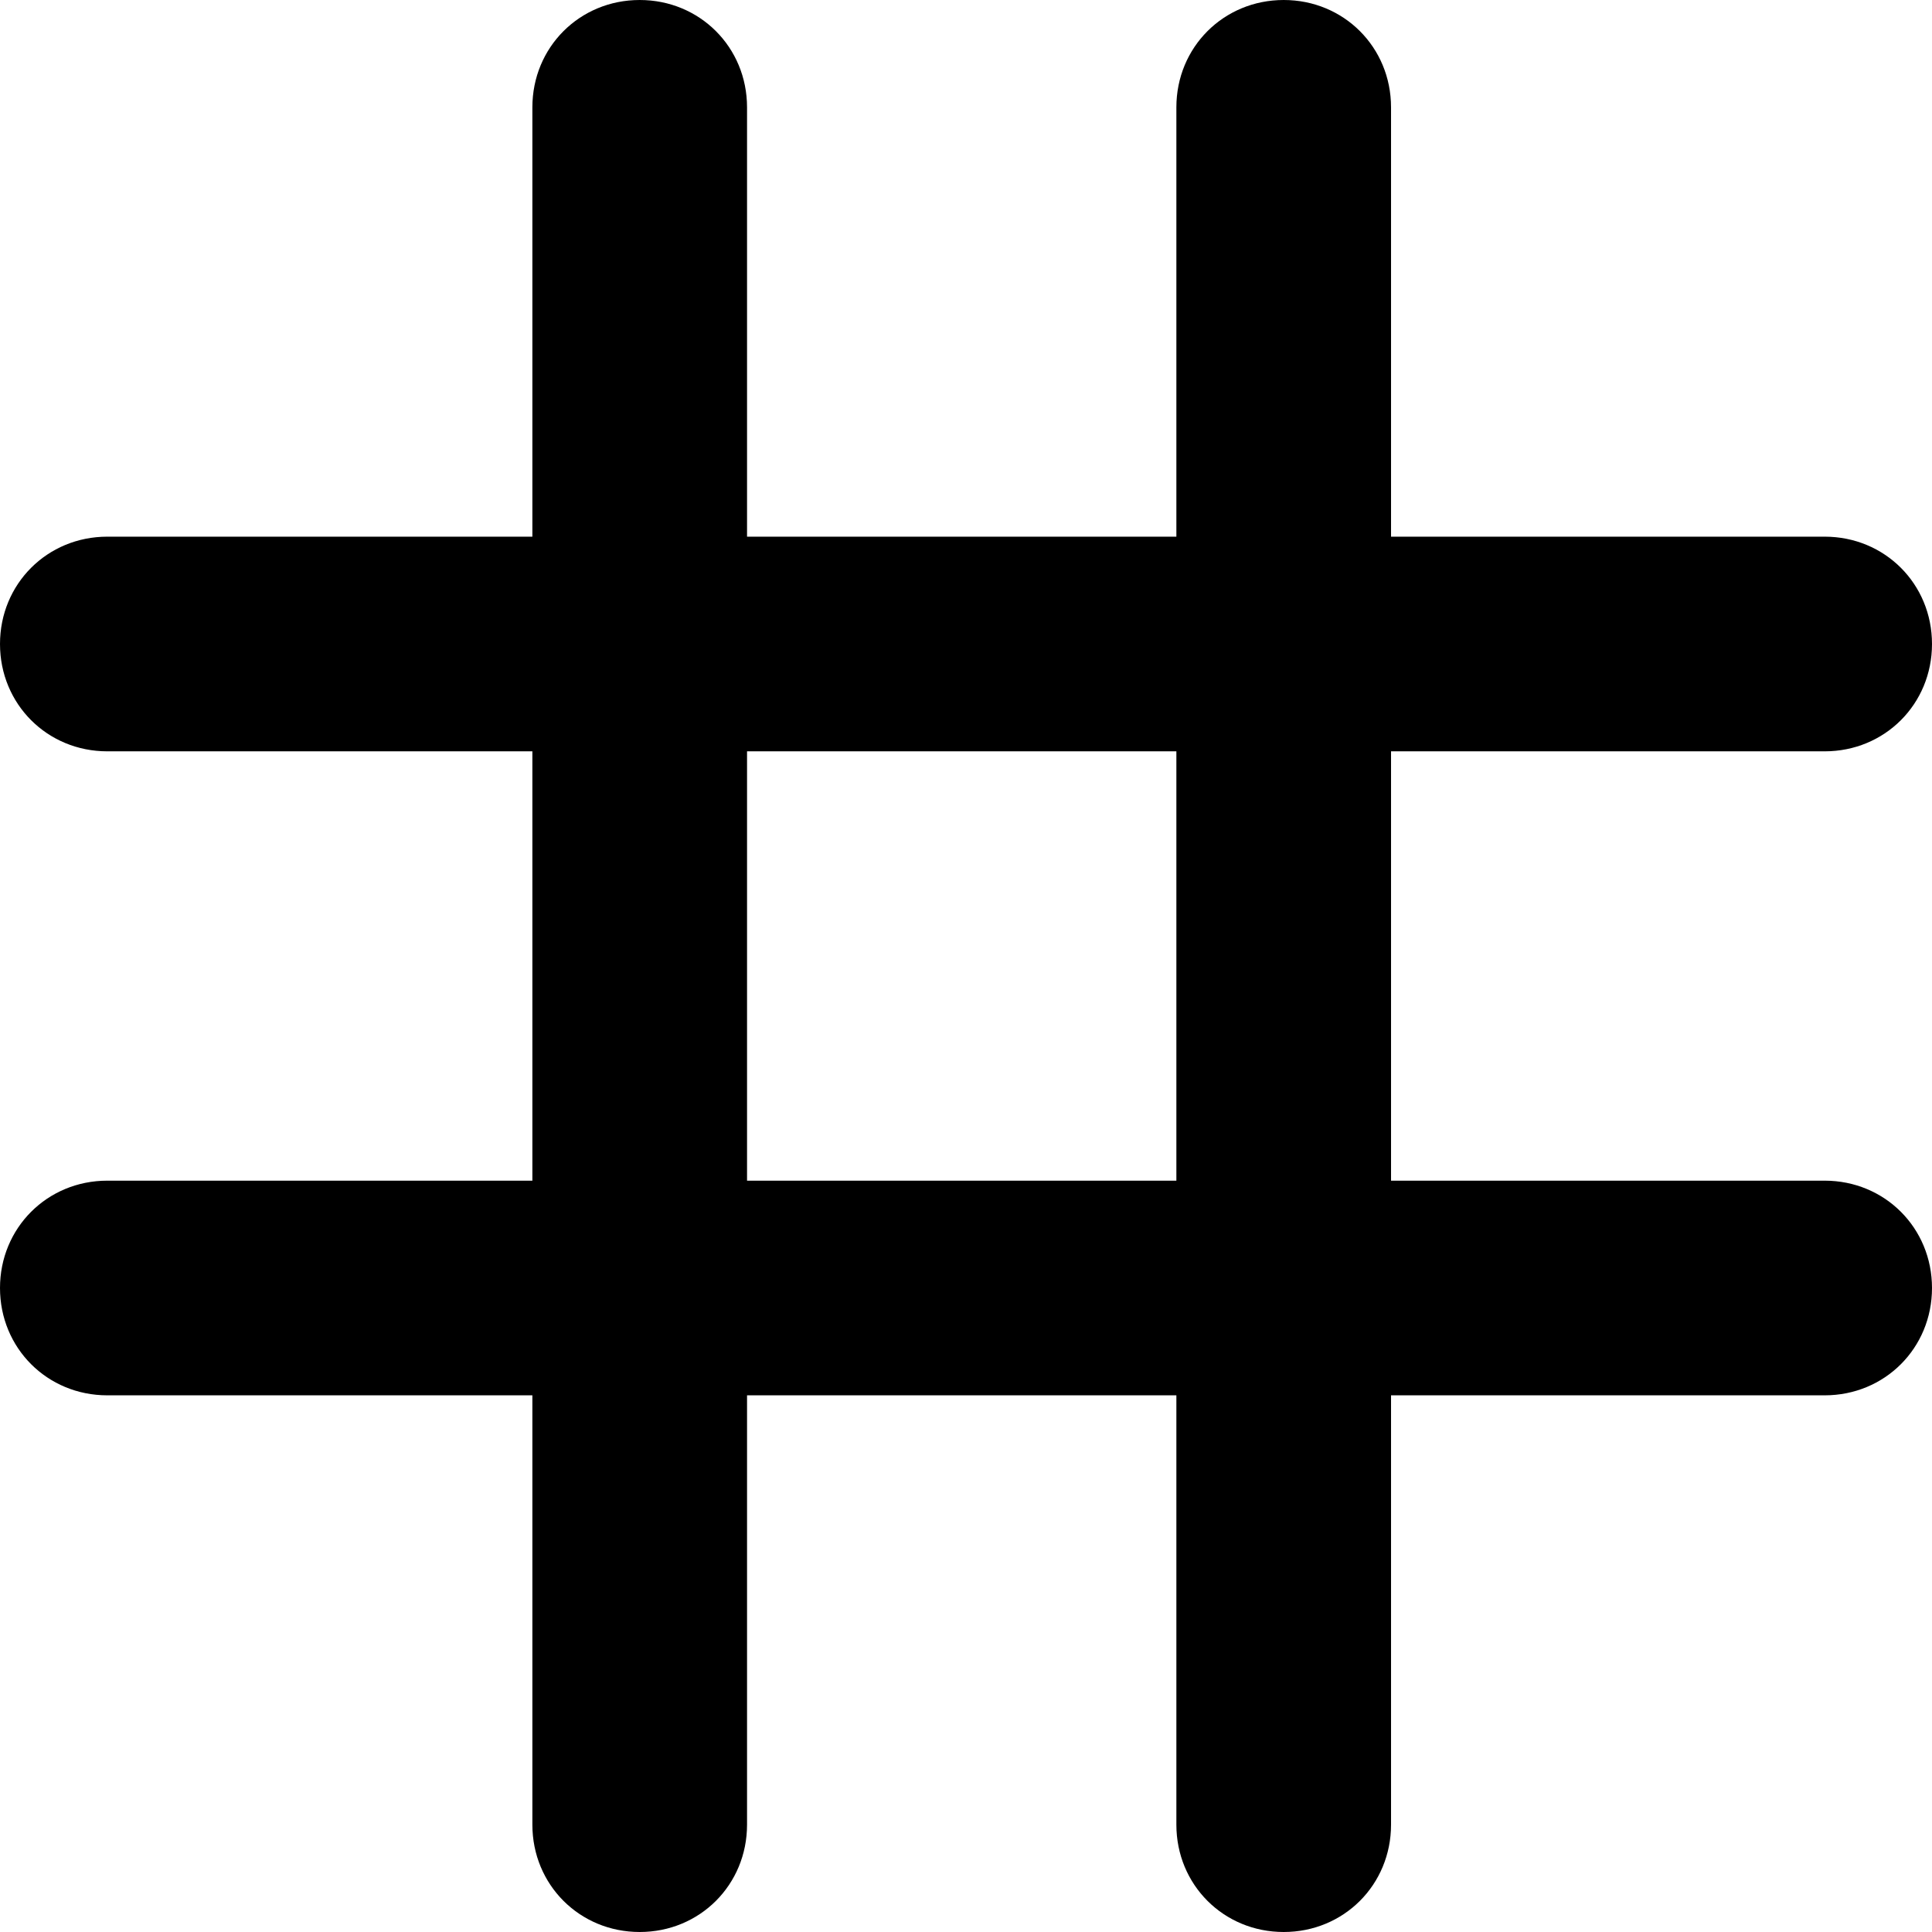
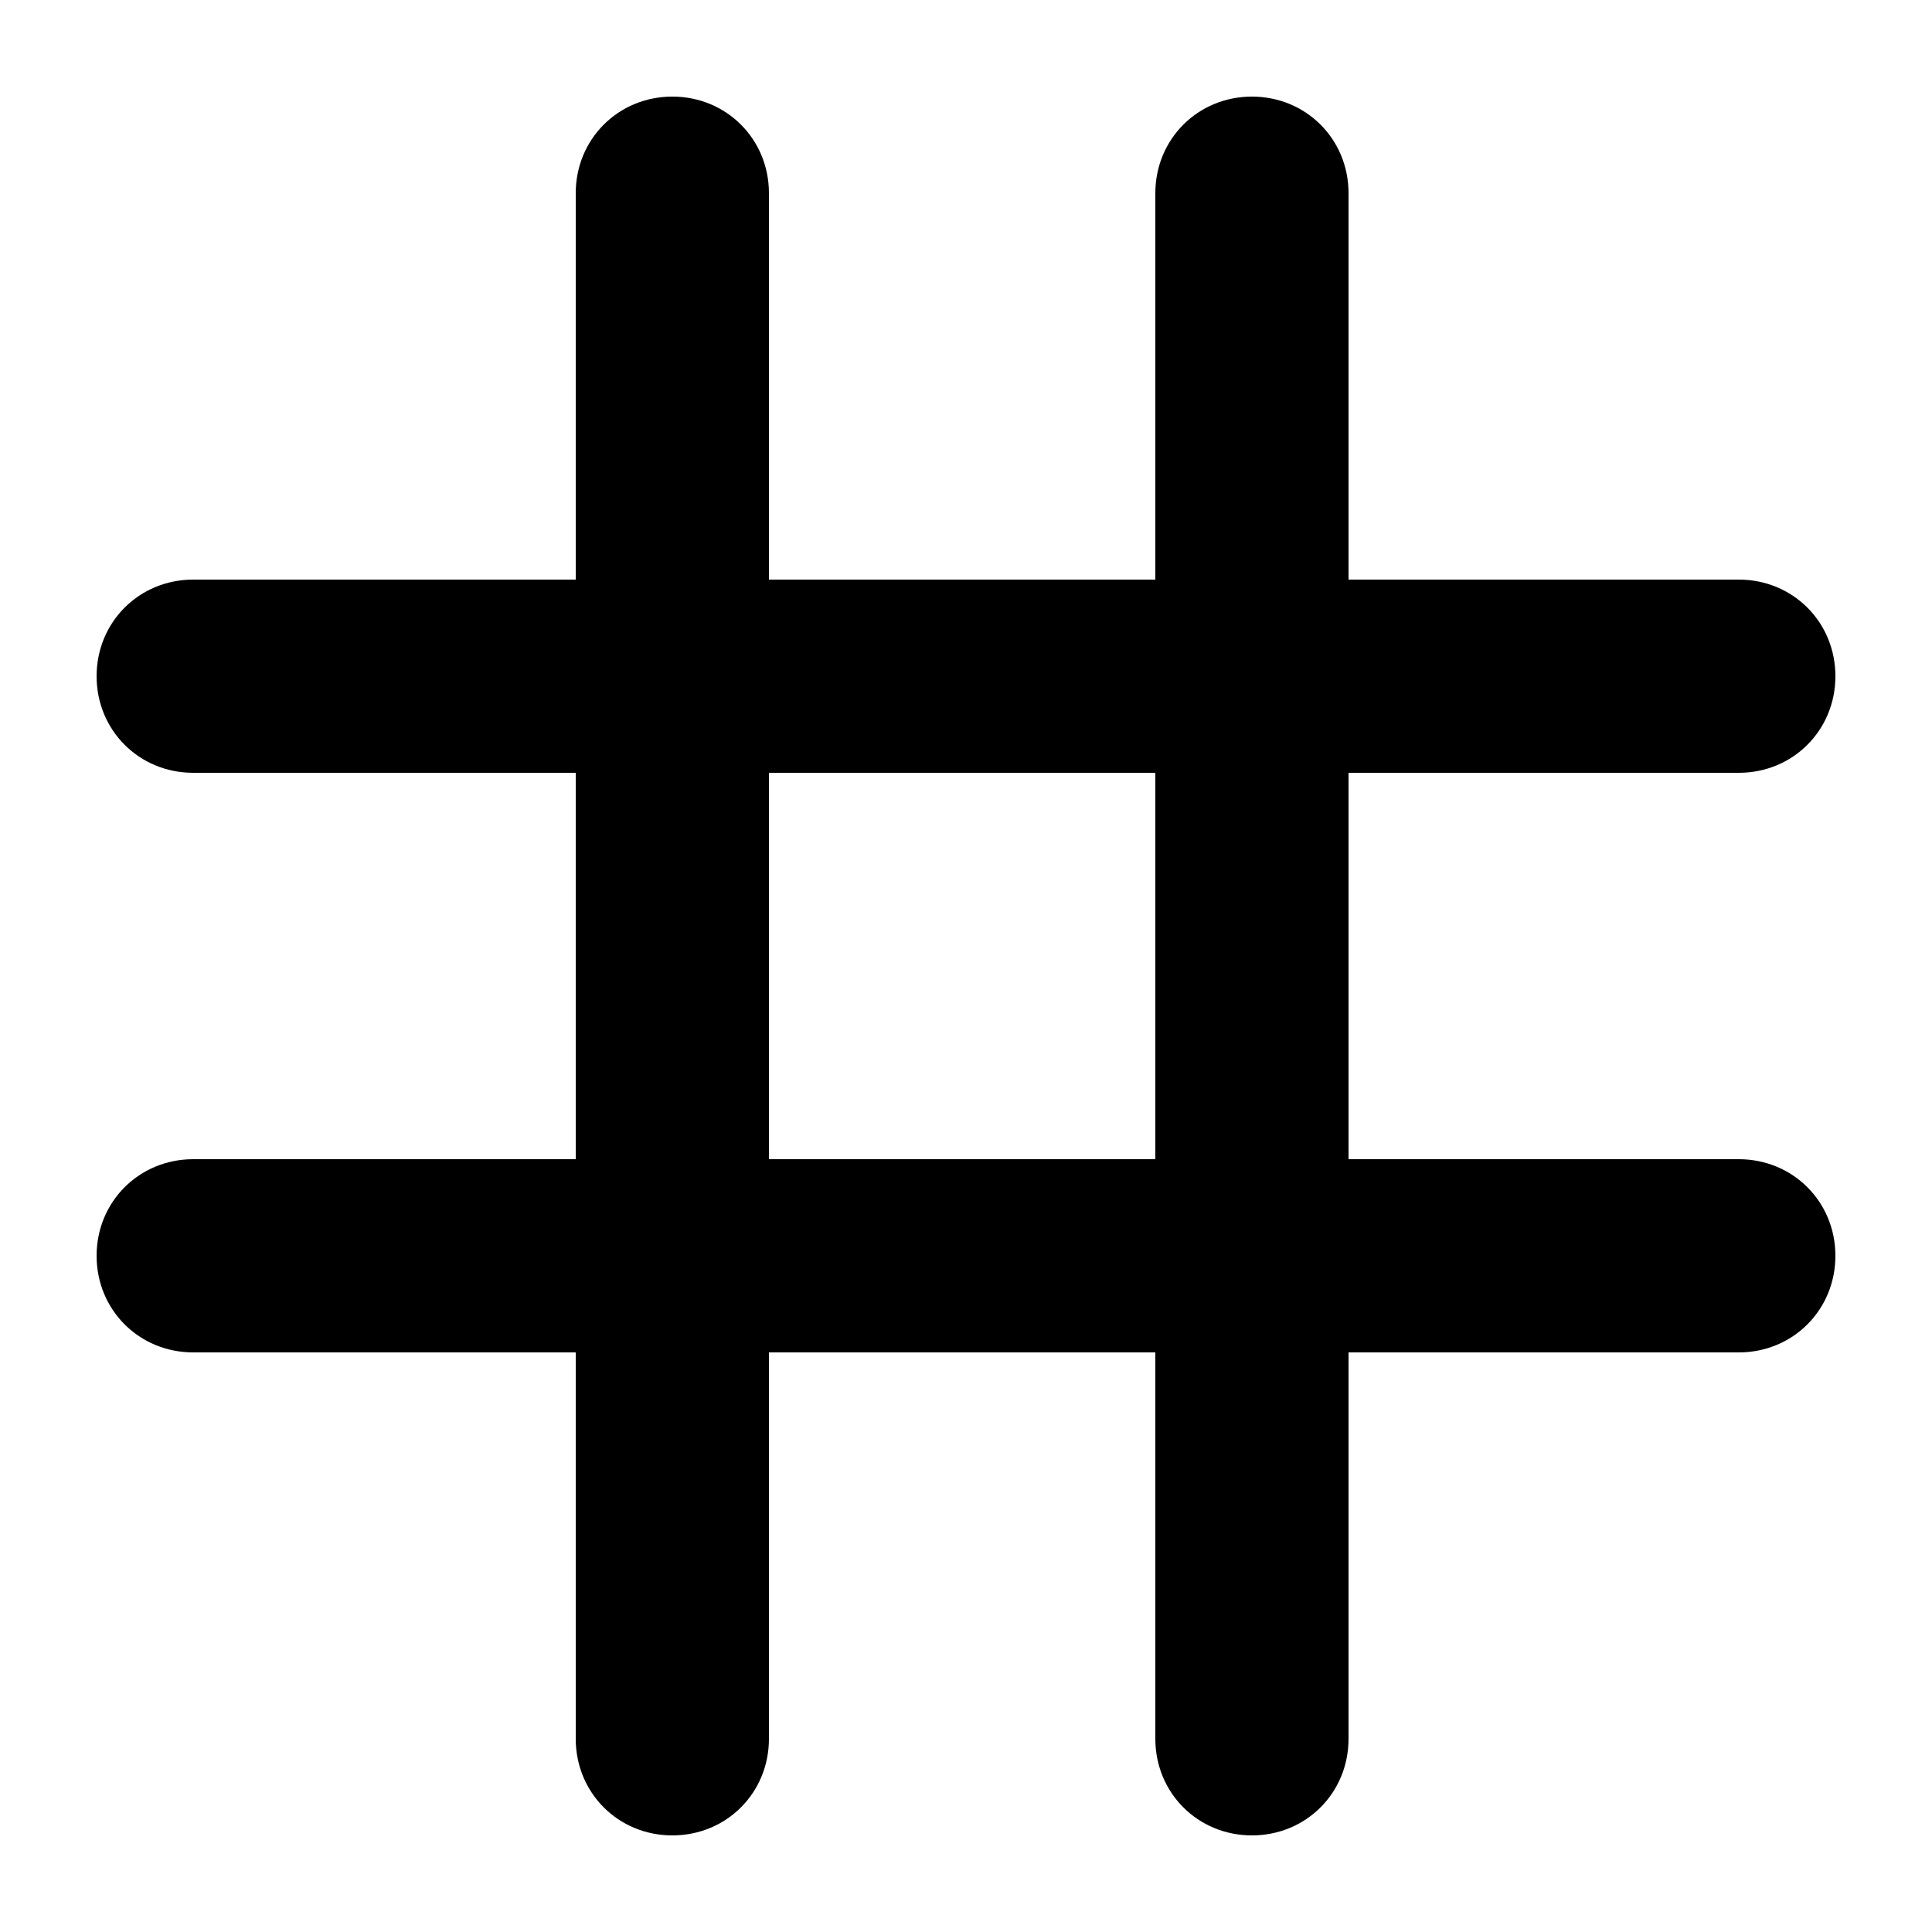
- <svg xmlns="http://www.w3.org/2000/svg" version="1.1" viewBox="0 0 900 900" id="svg1" width="900" height="900">
+ <svg xmlns="http://www.w3.org/2000/svg" version="1.1" viewBox="0 0 1000 1000" id="svg1" width="1000" height="1000">
  <defs id="defs1" />
-   <path fill="currentColor" d="M 348,350 V 550 H 548 V 350 Z M 248,850 V 650 H 50 C 22,650 0,628 0,600 0,572 22,550 50,550 H 248 V 350 H 50 C 22,350 0,328 0,300 0,272 22,250 50,250 H 248 V 50 c 0,-28 22,-50 50,-50 28,0 50,22 50,50 V 250 H 548 V 50 c 0,-28 22,-50 50,-50 28,0 50,22 50,50 v 200 h 202 c 28,0 50,22 50,50 0,28 -22,50 -50,50 H 648 v 200 h 202 c 28,0 50,22 50,50 0,28 -22,50 -50,50 H 648 v 200 c 0,28 -22,50 -50,50 -28,0 -50,-22 -50,-50 V 650 H 348 v 200 c 0,28 -22,50 -50,50 -28,0 -50,-22 -50,-50 z" id="path1" />
+   <path fill="currentColor" d="M 398,400 V 600 H 598 V 400 Z M 298,900 V 700 H 100 c -28,0 -50,-22 -50,-50 0,-28 22,-50 50,-50 H 298 V 400 H 100 c -28,0 -50,-22 -50,-50 0,-28 22,-50 50,-50 H 298 V 100 c 0,-28 22,-50 50,-50 28,0 50,22 50,50 V 300 H 598 V 100 c 0,-28 22,-50 50,-50 28,0 50,22 50,50 v 200 h 202 c 28,0 50,22 50,50 0,28 -22,50 -50,50 H 698 v 200 h 202 c 28,0 50,22 50,50 0,28 -22,50 -50,50 H 698 v 200 c 0,28 -22,50 -50,50 -28,0 -50,-22 -50,-50 V 700 H 398 v 200 c 0,28 -22,50 -50,50 -28,0 -50,-22 -50,-50 z" id="path1" />
</svg>
